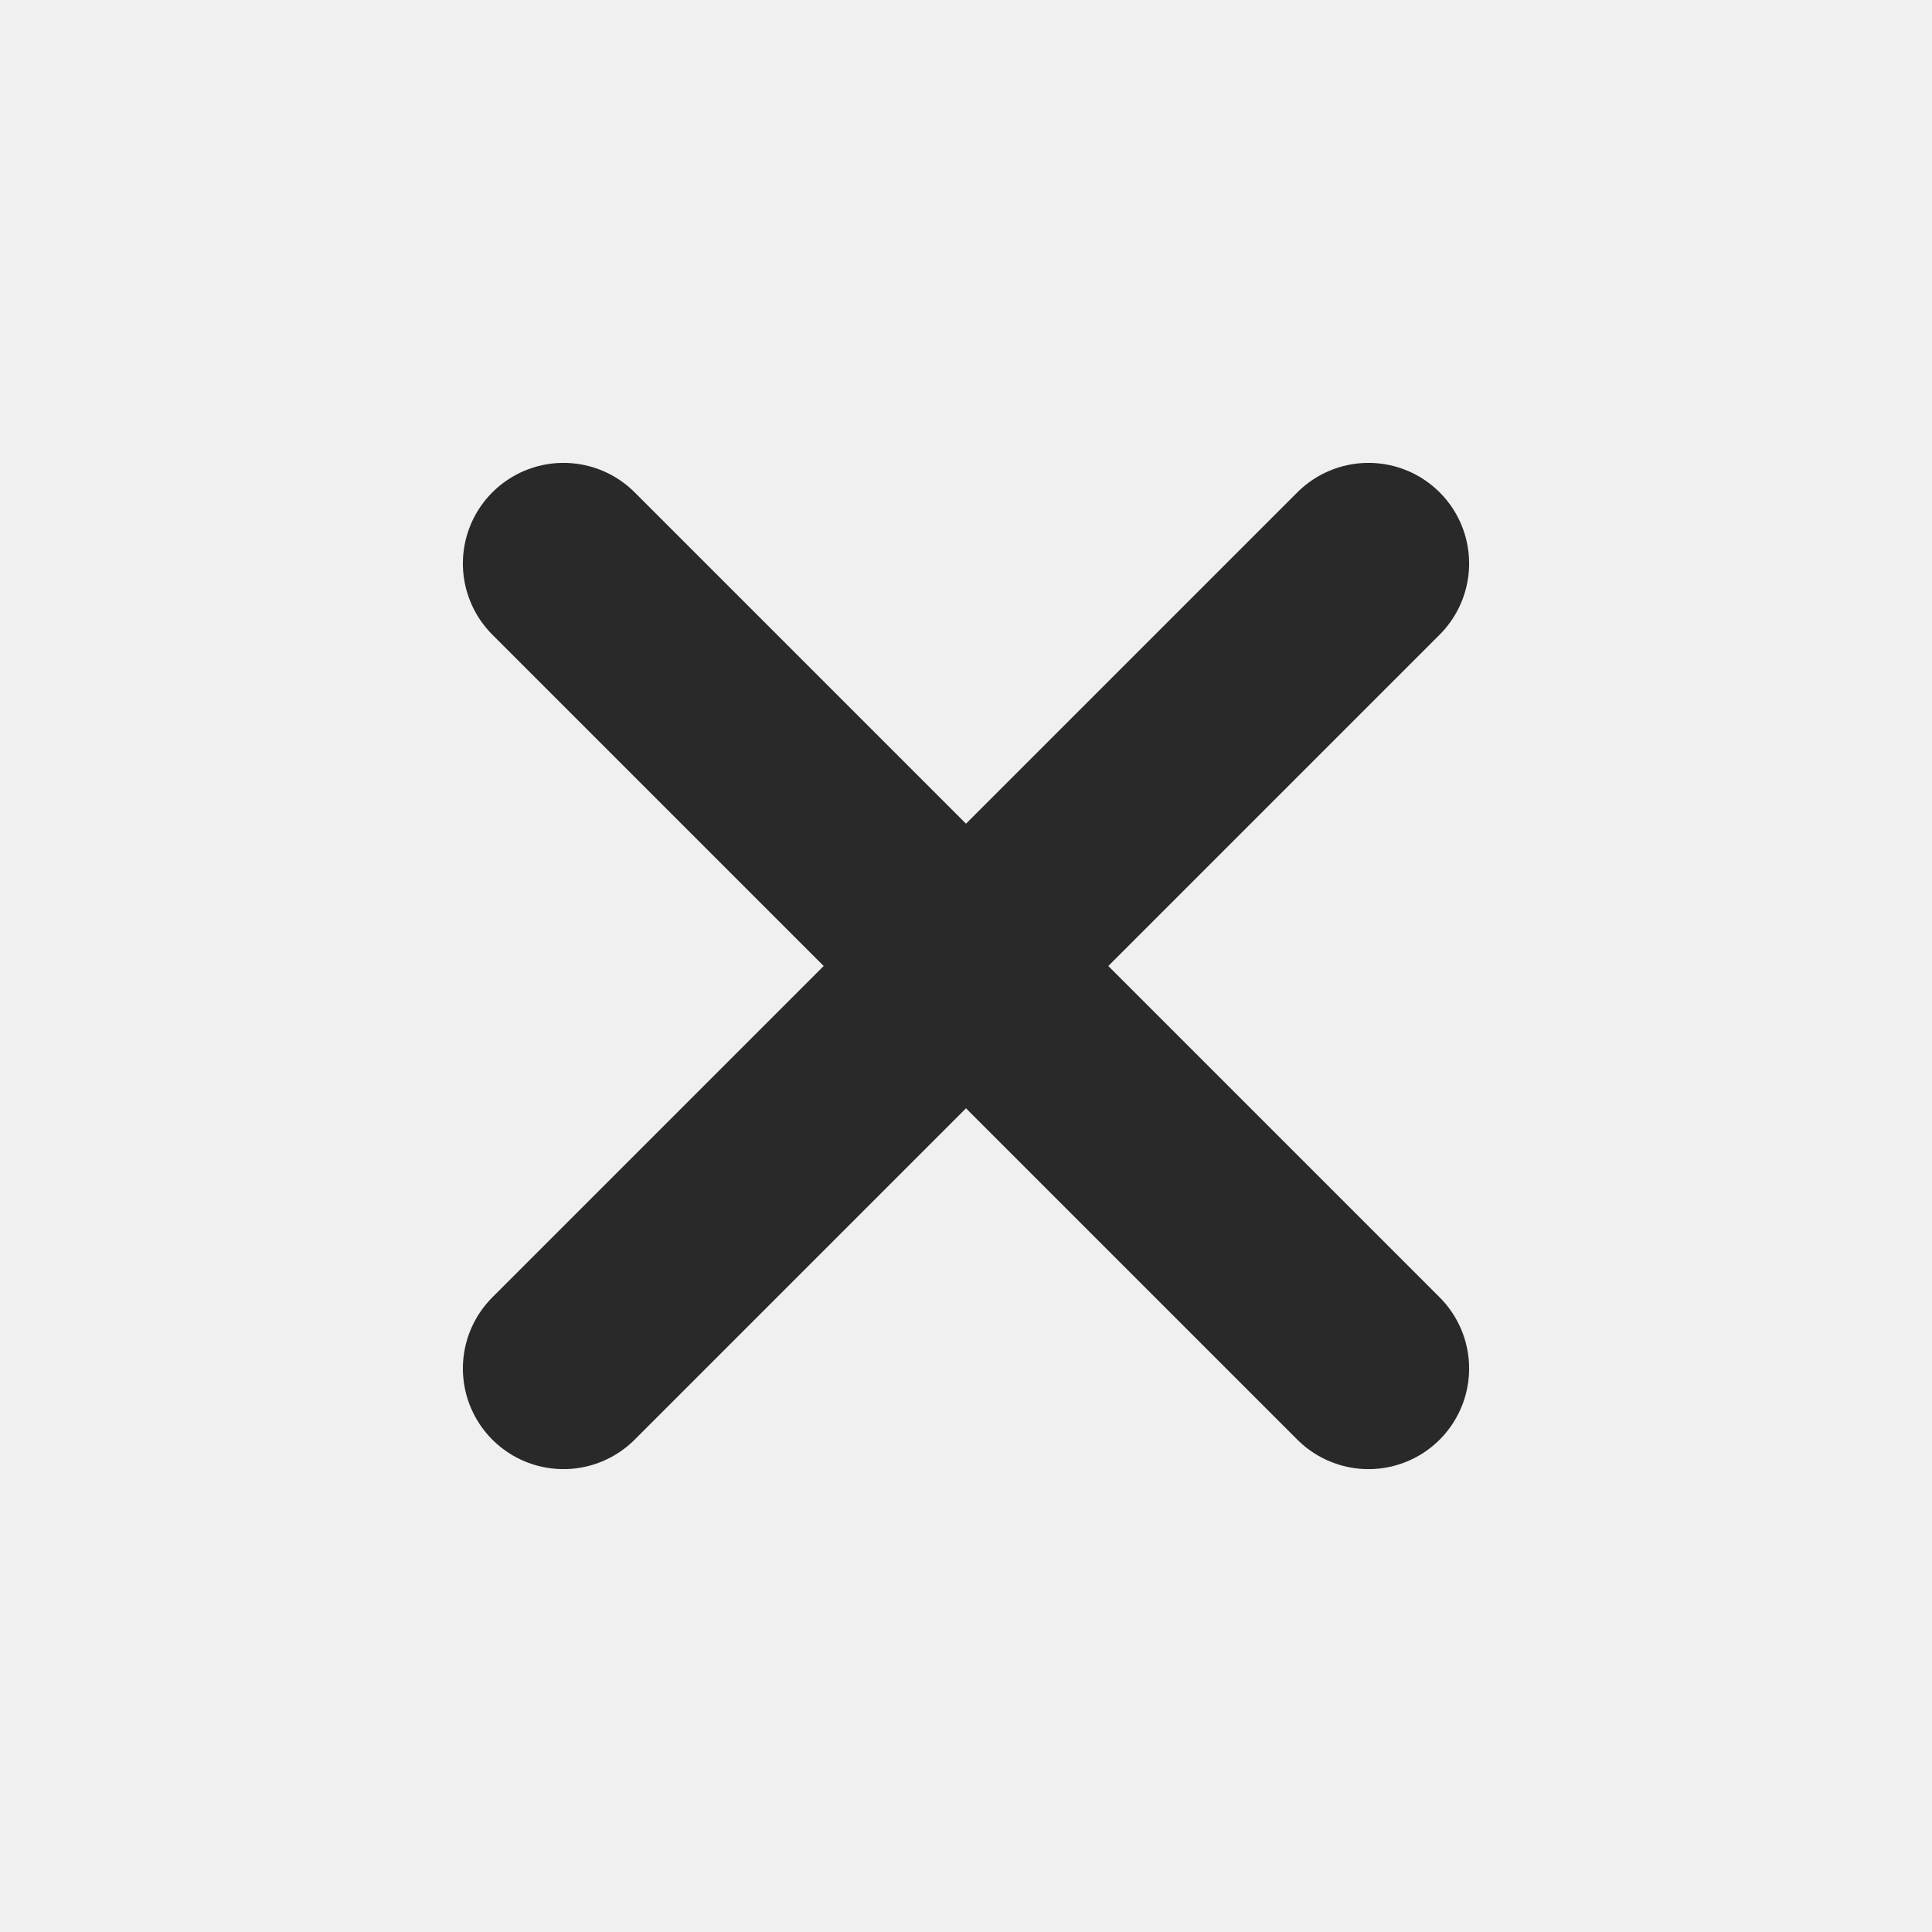
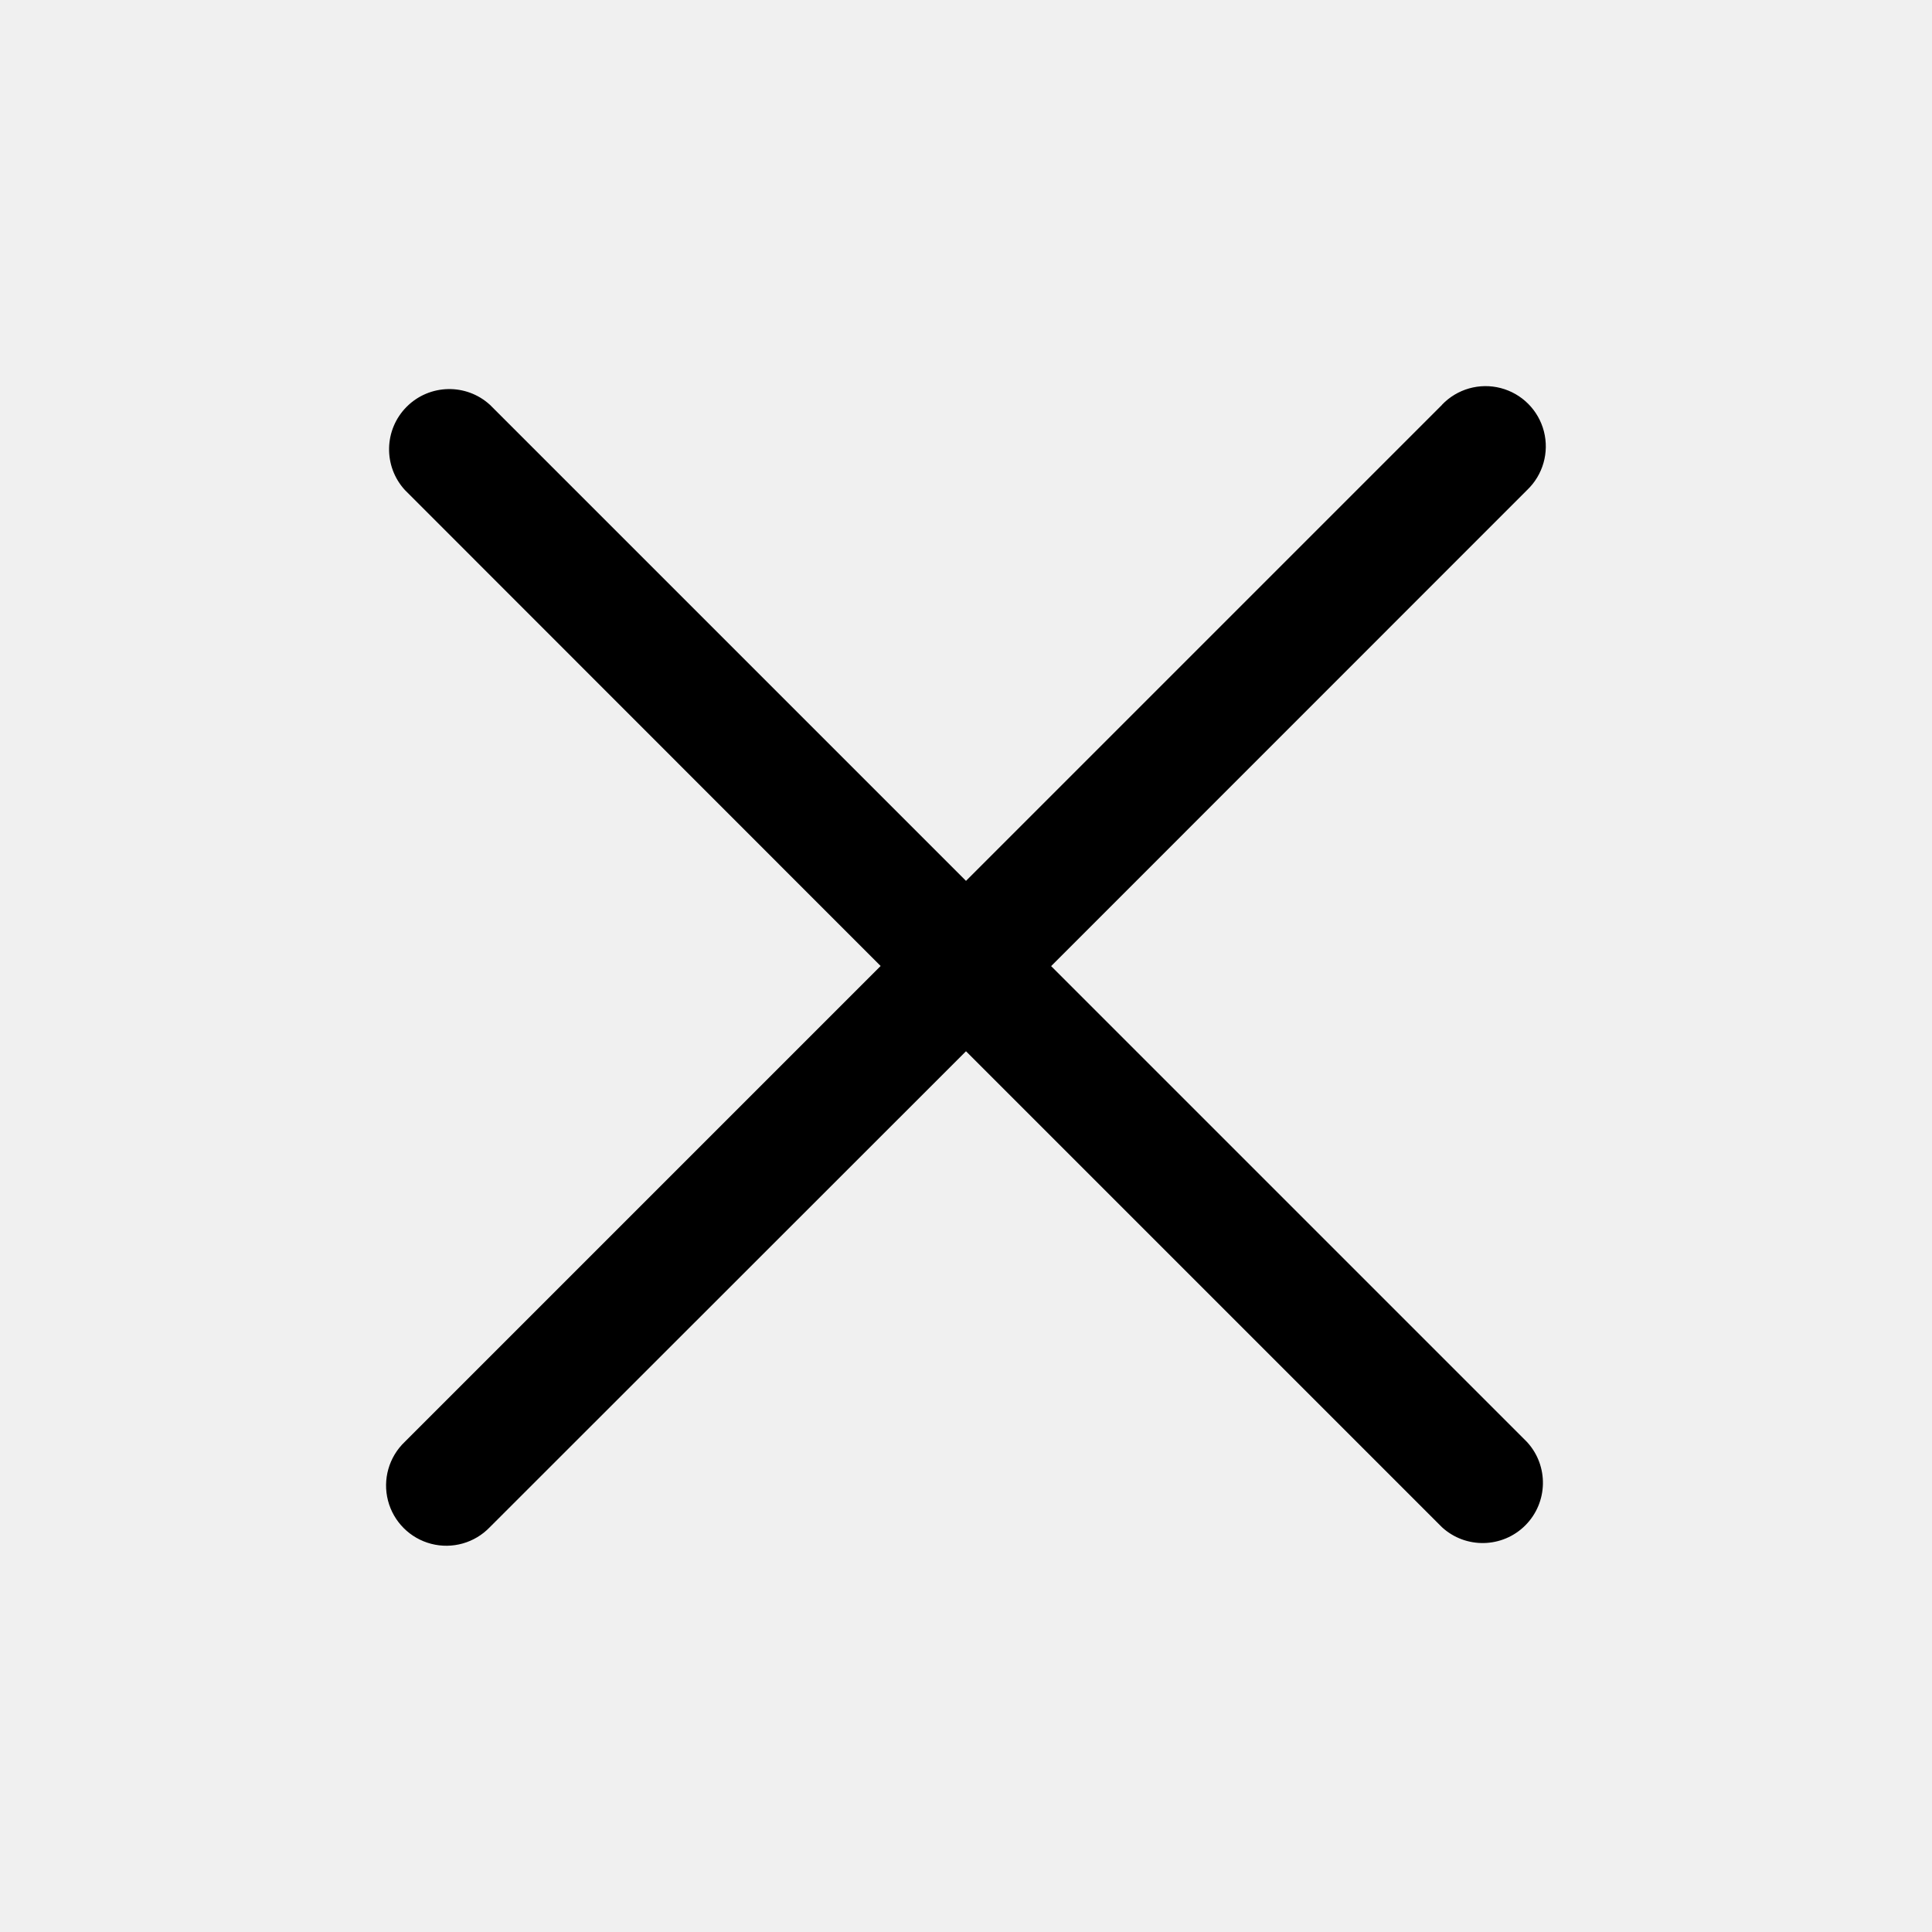
- <svg xmlns="http://www.w3.org/2000/svg" viewBox="0 0 24 24" fill="none">
-   <g clip-path="url(#clip0_429_11083)">
-     <path d="M7 7L17 17M7 17L17 7" stroke="#292929" stroke-width="2.5" stroke-linecap="round" stroke-linejoin="round" />
-   </g>
-   <defs>
-     <clipPath id="clip0_429_11083">
-       <rect width="24" height="24" fill="white" />
-     </clipPath>
-   </defs>
+ <svg xmlns="http://www.w3.org/2000/svg" viewBox="0 0 1024 1024">
+   <path fill="#000000" d="M764.288 214.592 512 466.88 259.712 214.592a31.936 31.936 0 0 0-45.12 45.12L466.752 512 214.528 764.224a31.936 31.936 0 1 0 45.12 45.184L512 557.184l252.288 252.288a31.936 31.936 0 0 0 45.12-45.12L557.12 512.064l252.288-252.352a31.936 31.936 0 1 0-45.12-45.184z" />
</svg>
